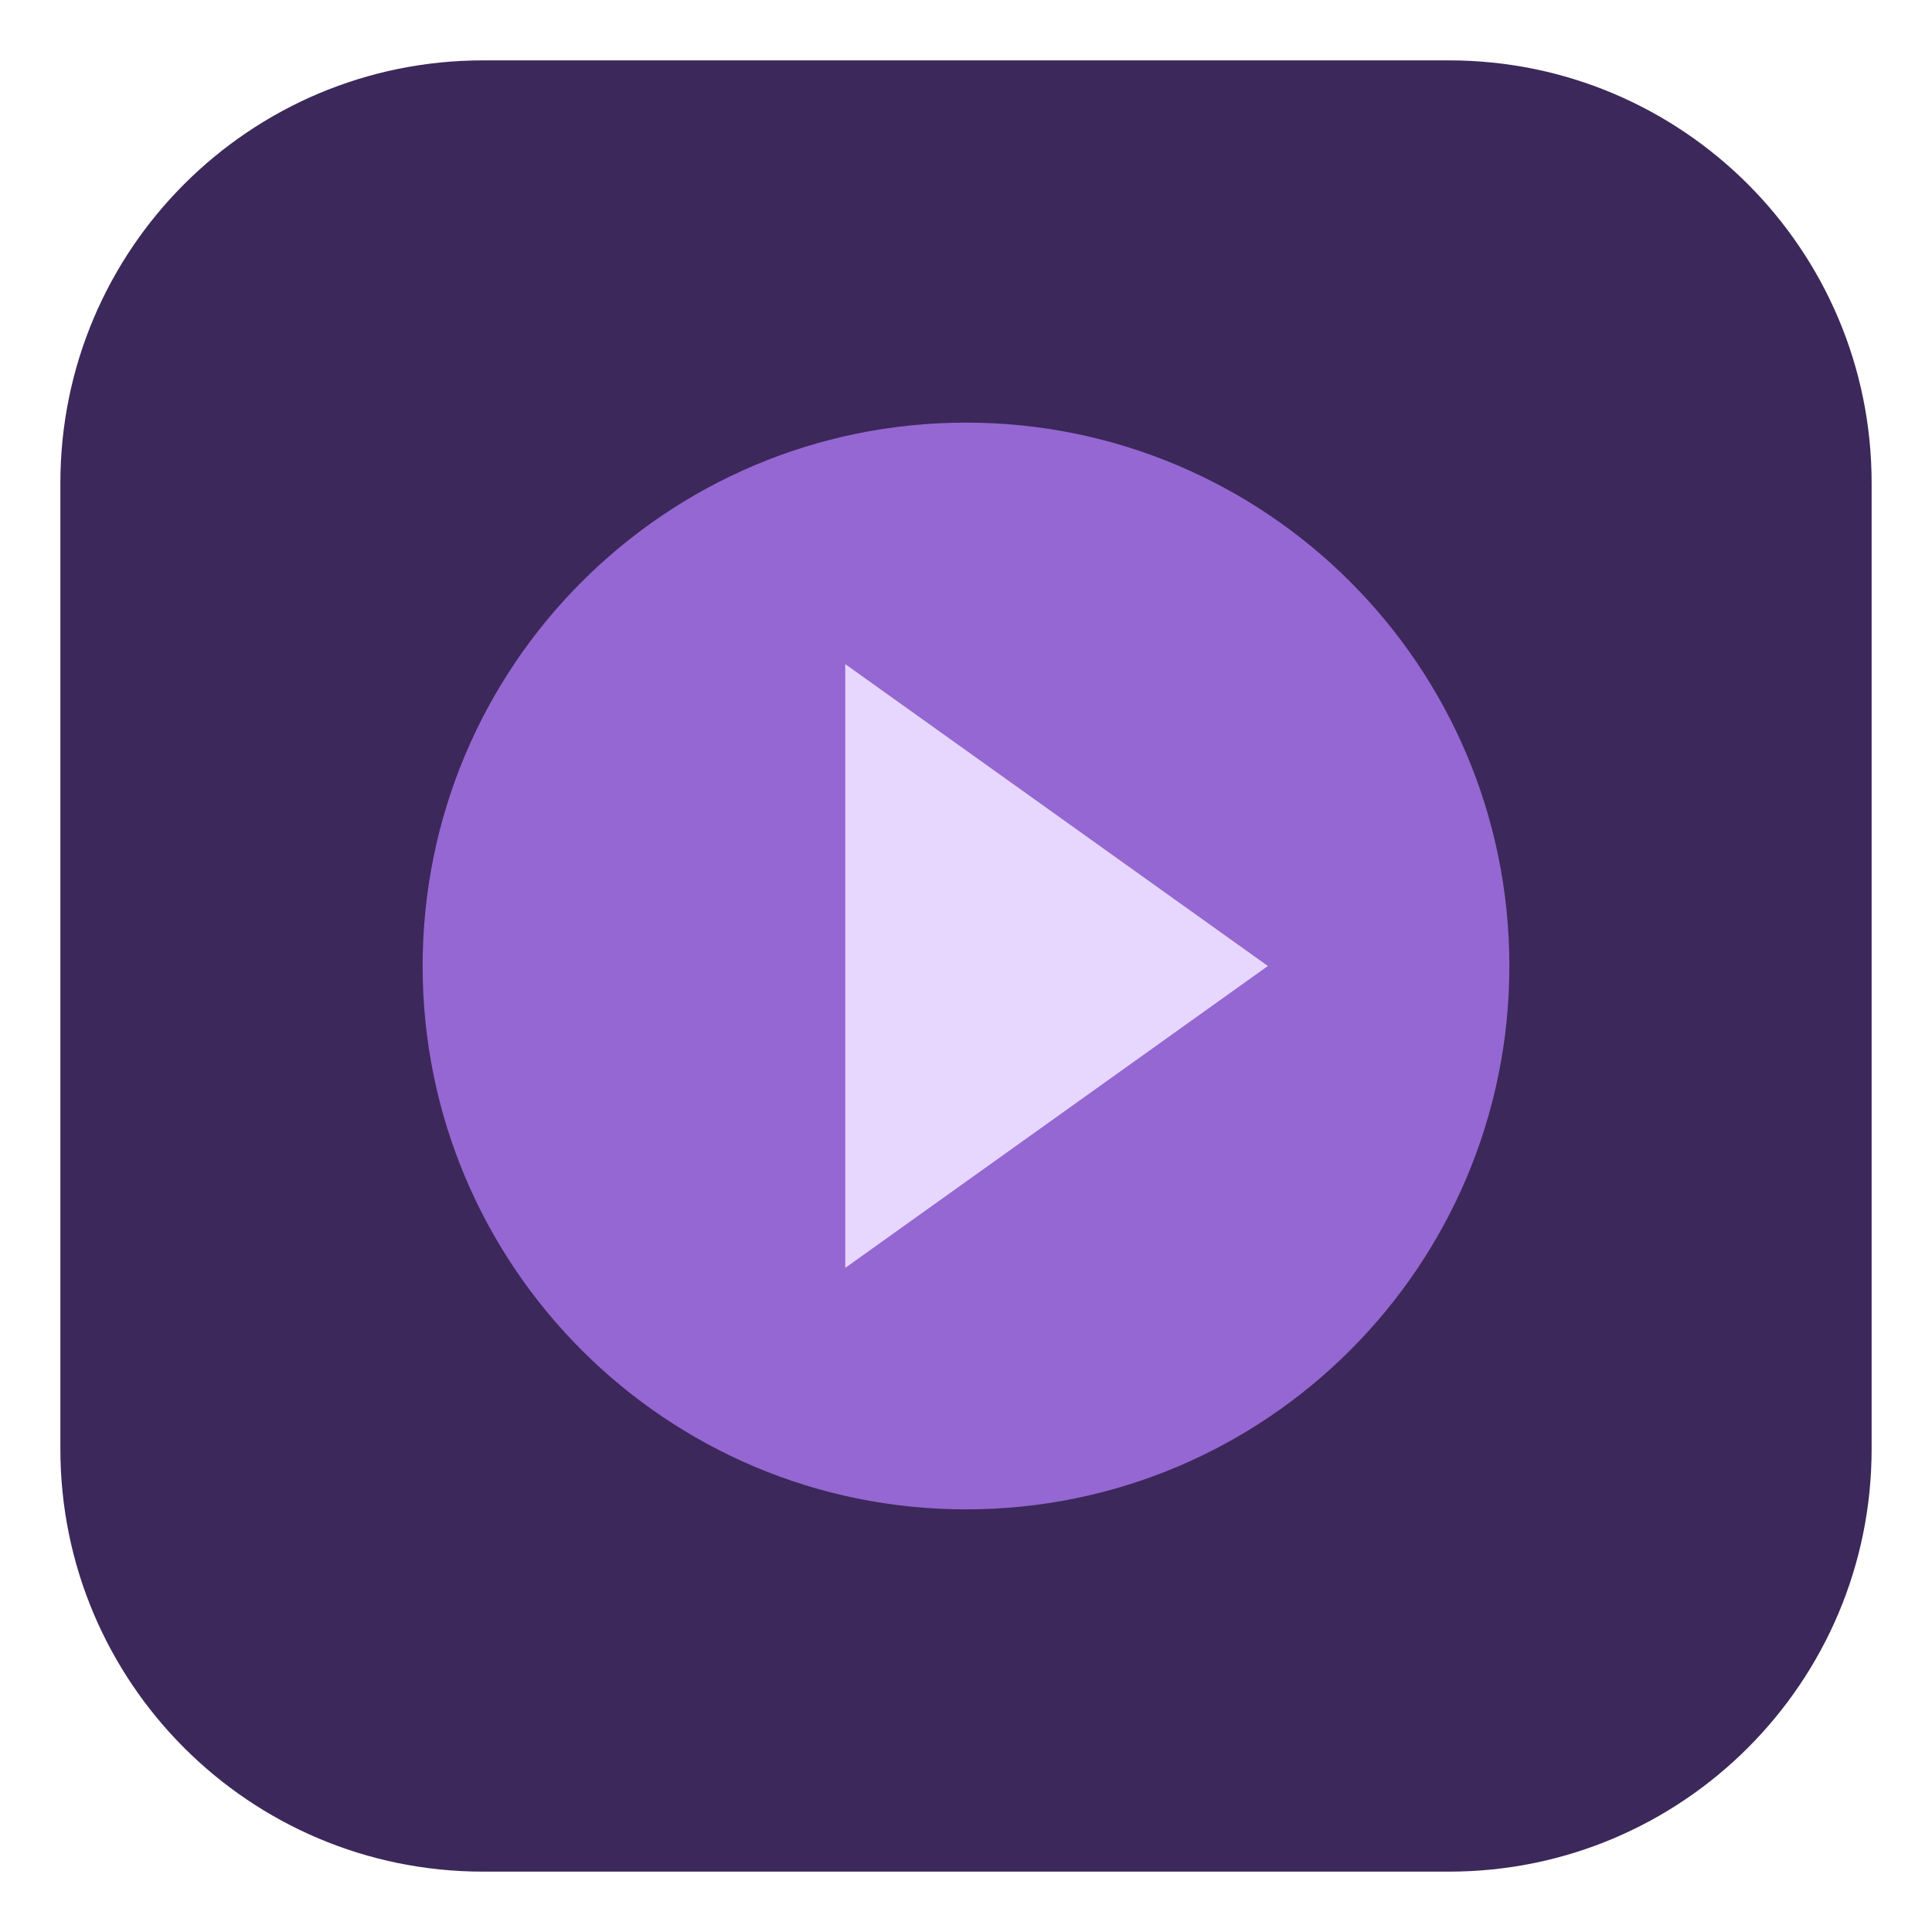
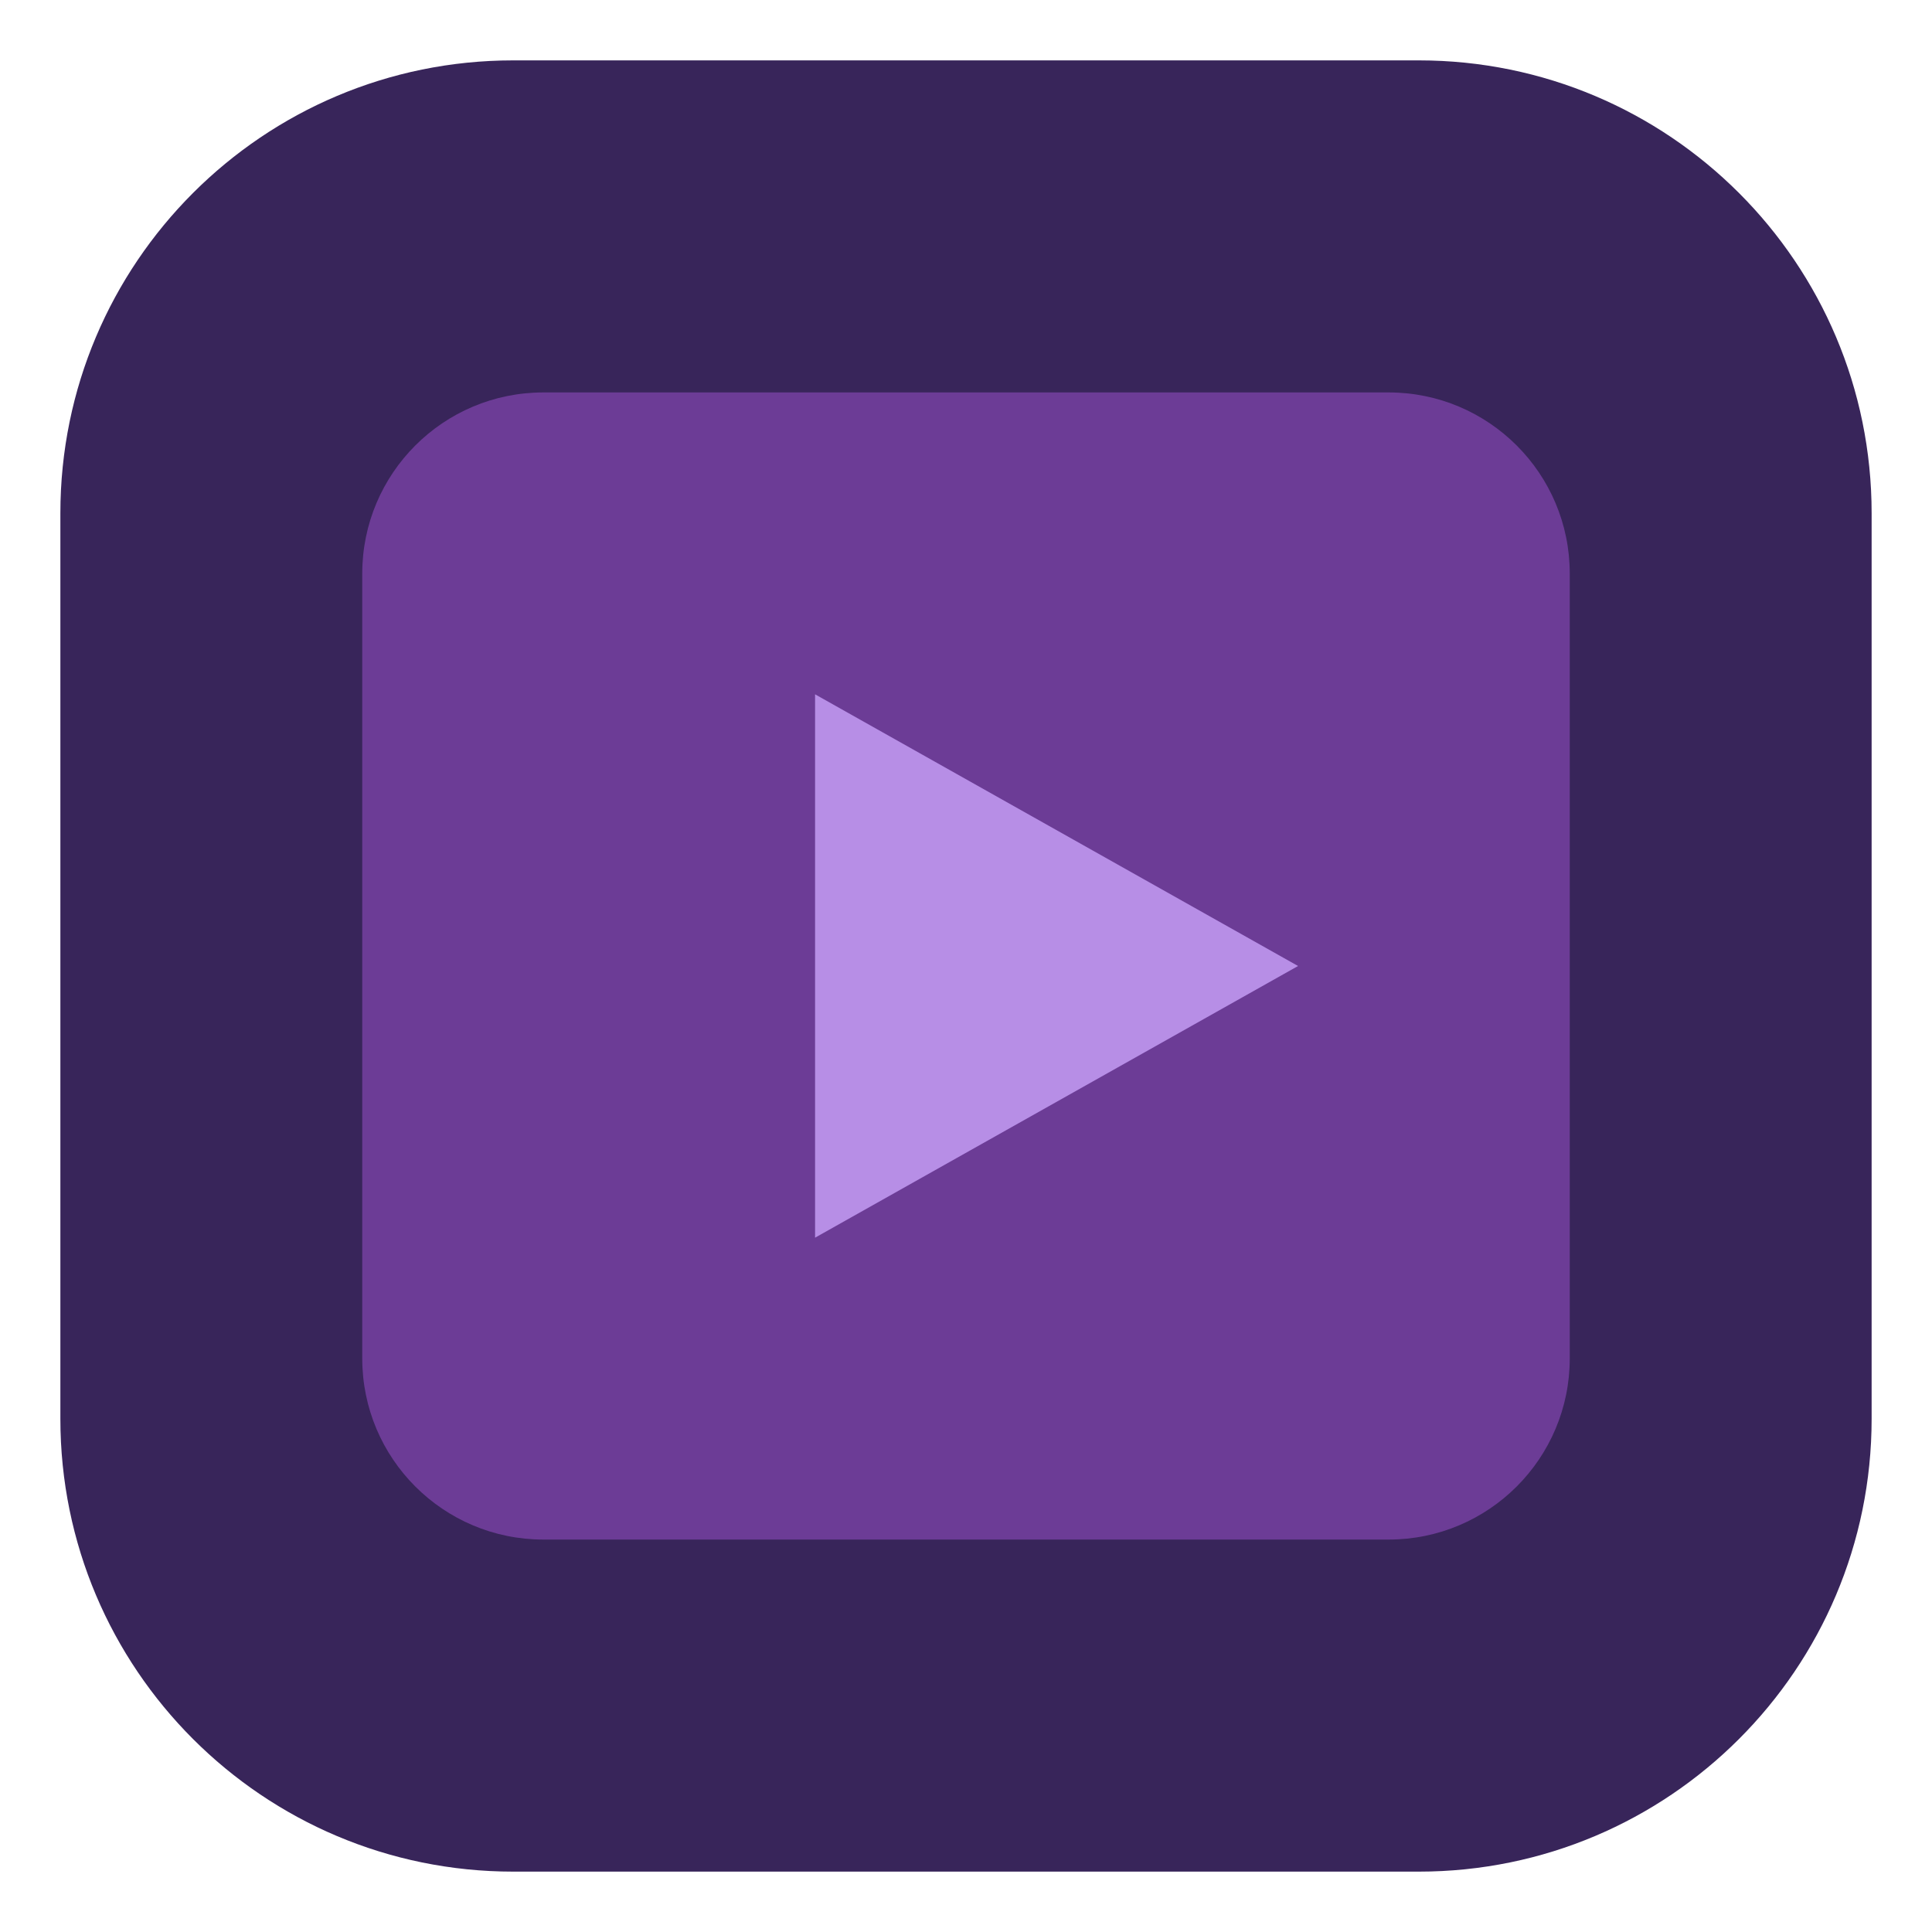
- <svg xmlns="http://www.w3.org/2000/svg" width="64" height="64" viewBox="0 0 64 64">
-   <rect x="2" y="2" width="60" height="60" rx="14" fill="#3c285a" />
-   <circle cx="32" cy="32" r="18" fill="#9567d2" />
-   <path d="M28 22l14 10-14 10z" fill="#e7d7ff" />
+ <svg xmlns="http://www.w3.org/2000/svg" viewBox="0 0 64 64">
+   <rect x="2" y="2" width="60" height="60" rx="15" fill="#38255a" />
+   <path d="M18 13h28a6 6 0 0 1 6 6v26a6 6 0 0 1-6 6H18a6 6 0 0 1-6-6V19a6 6 0 0 1 6-6z" fill="#6c3c96" />
+   <path d="m27 23 16 9-16 9z" fill="#b78ee6" />
</svg>
